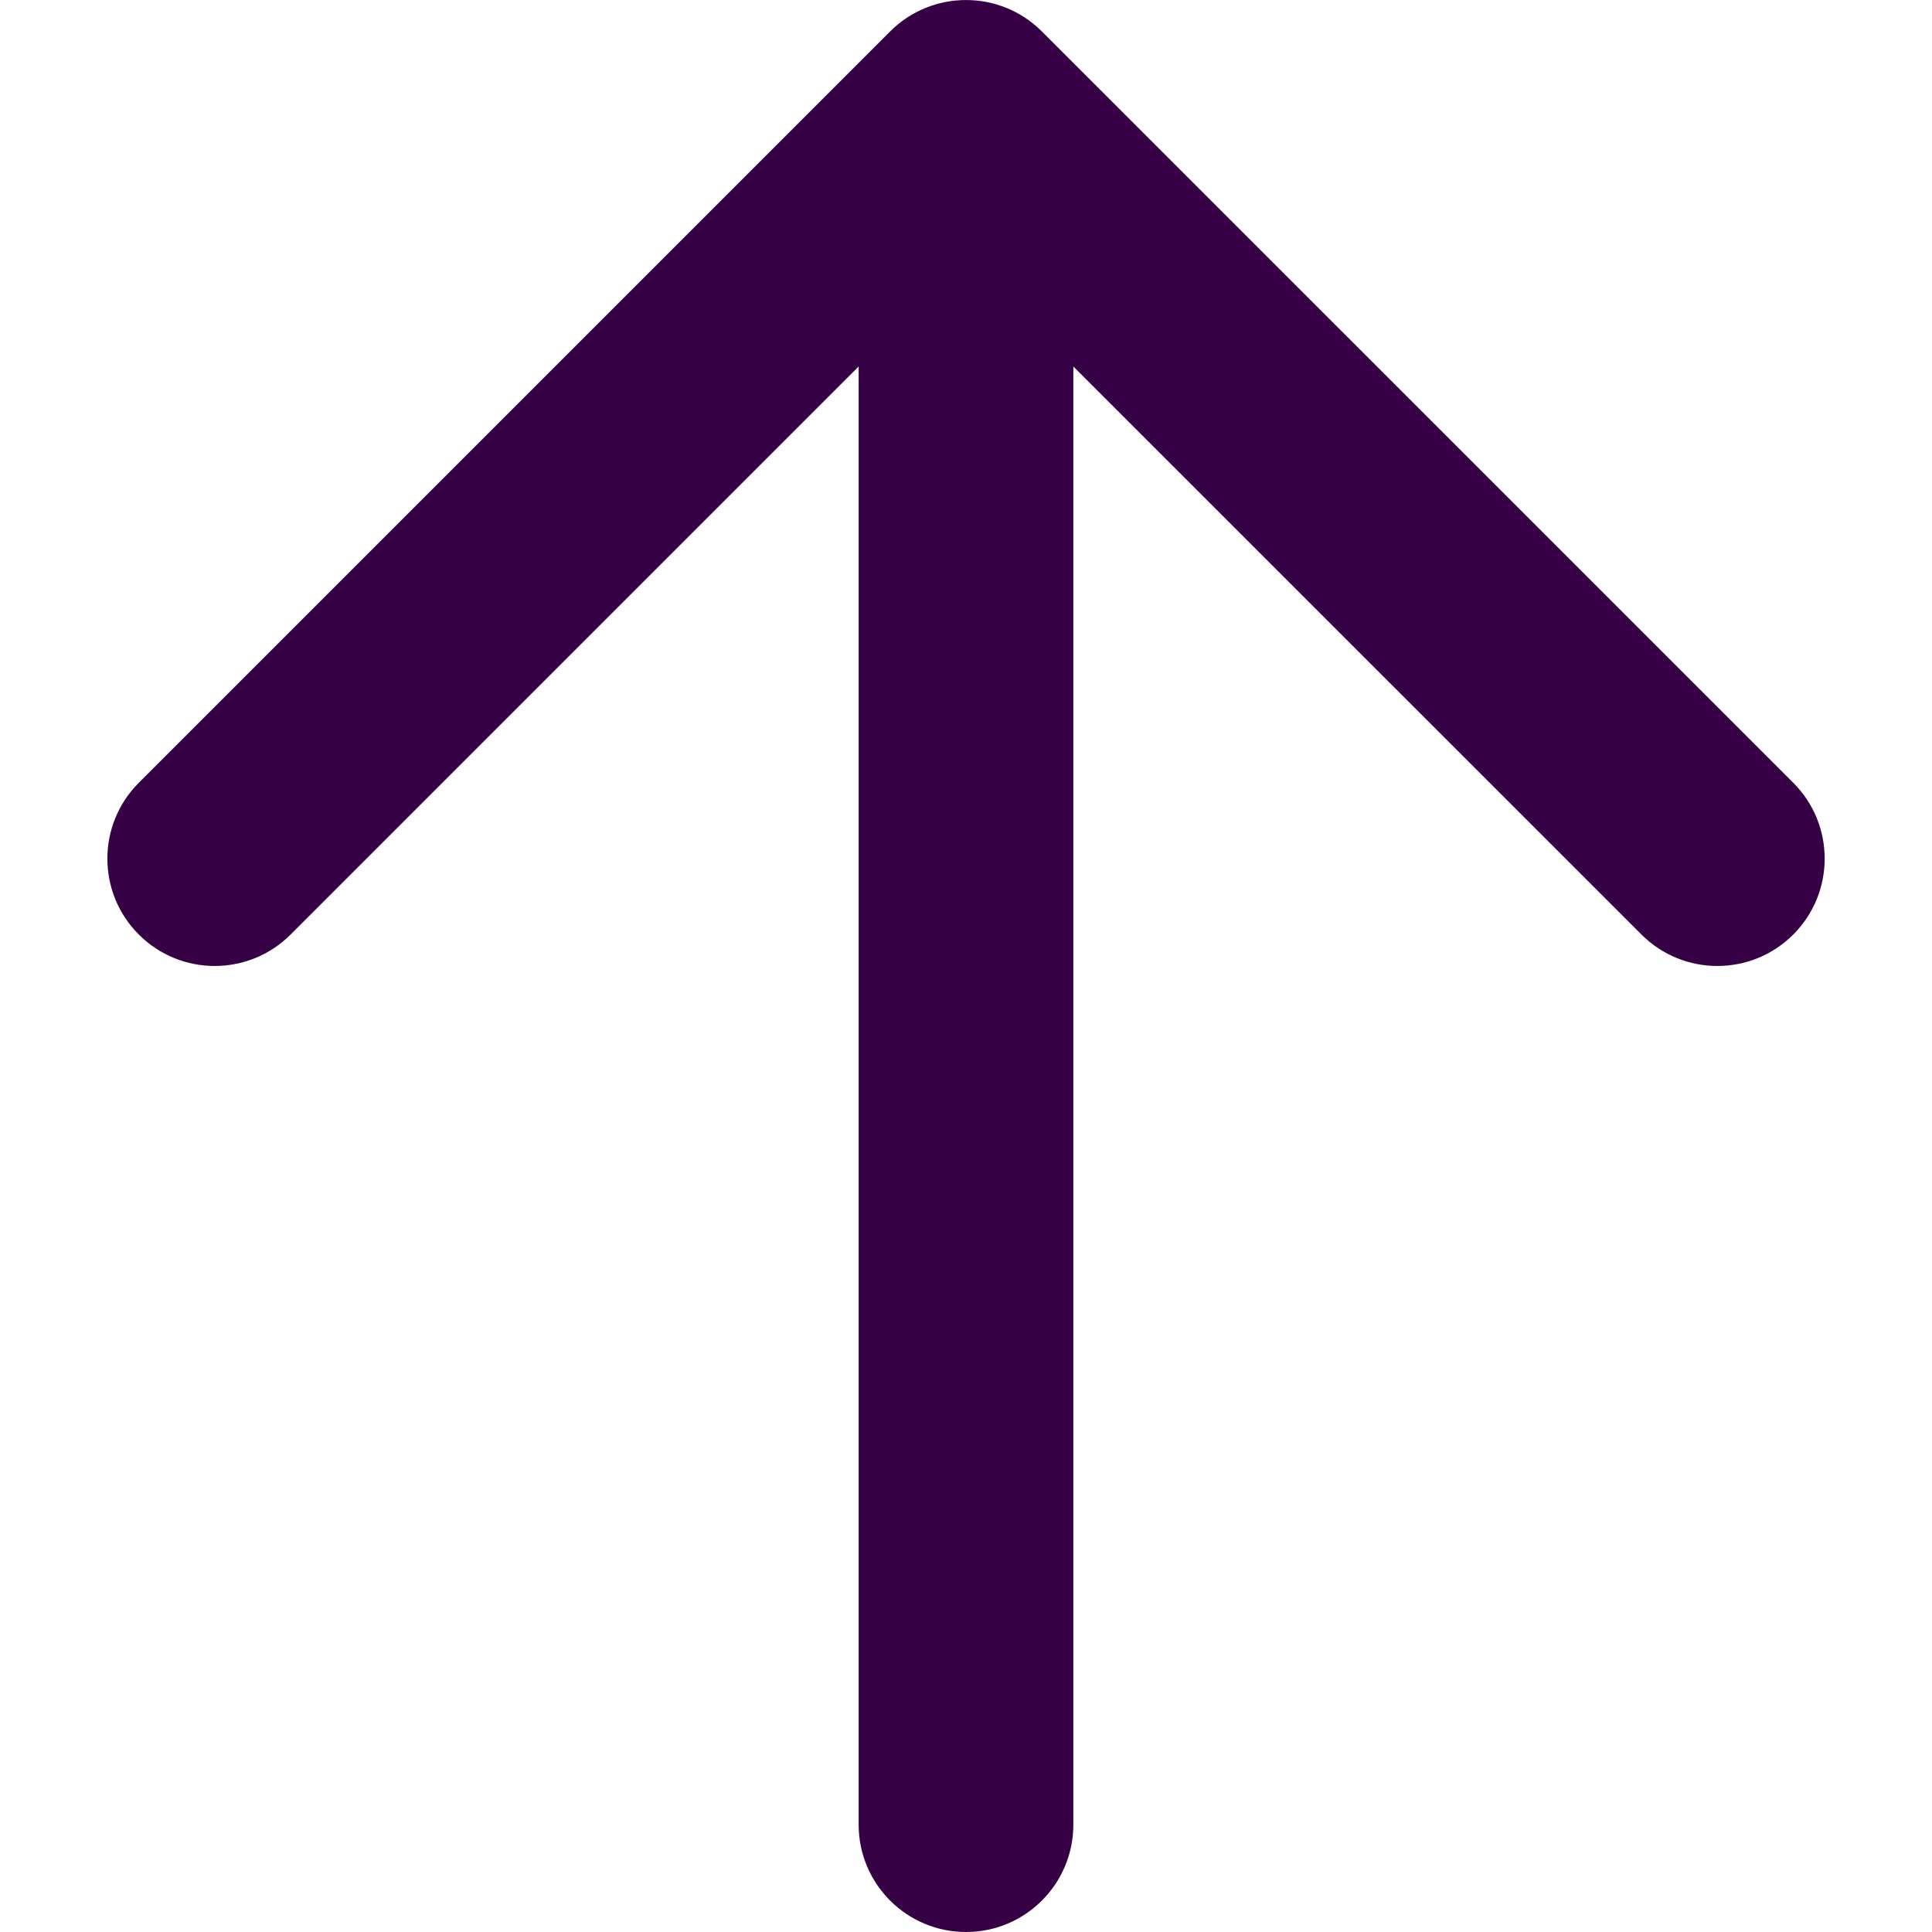
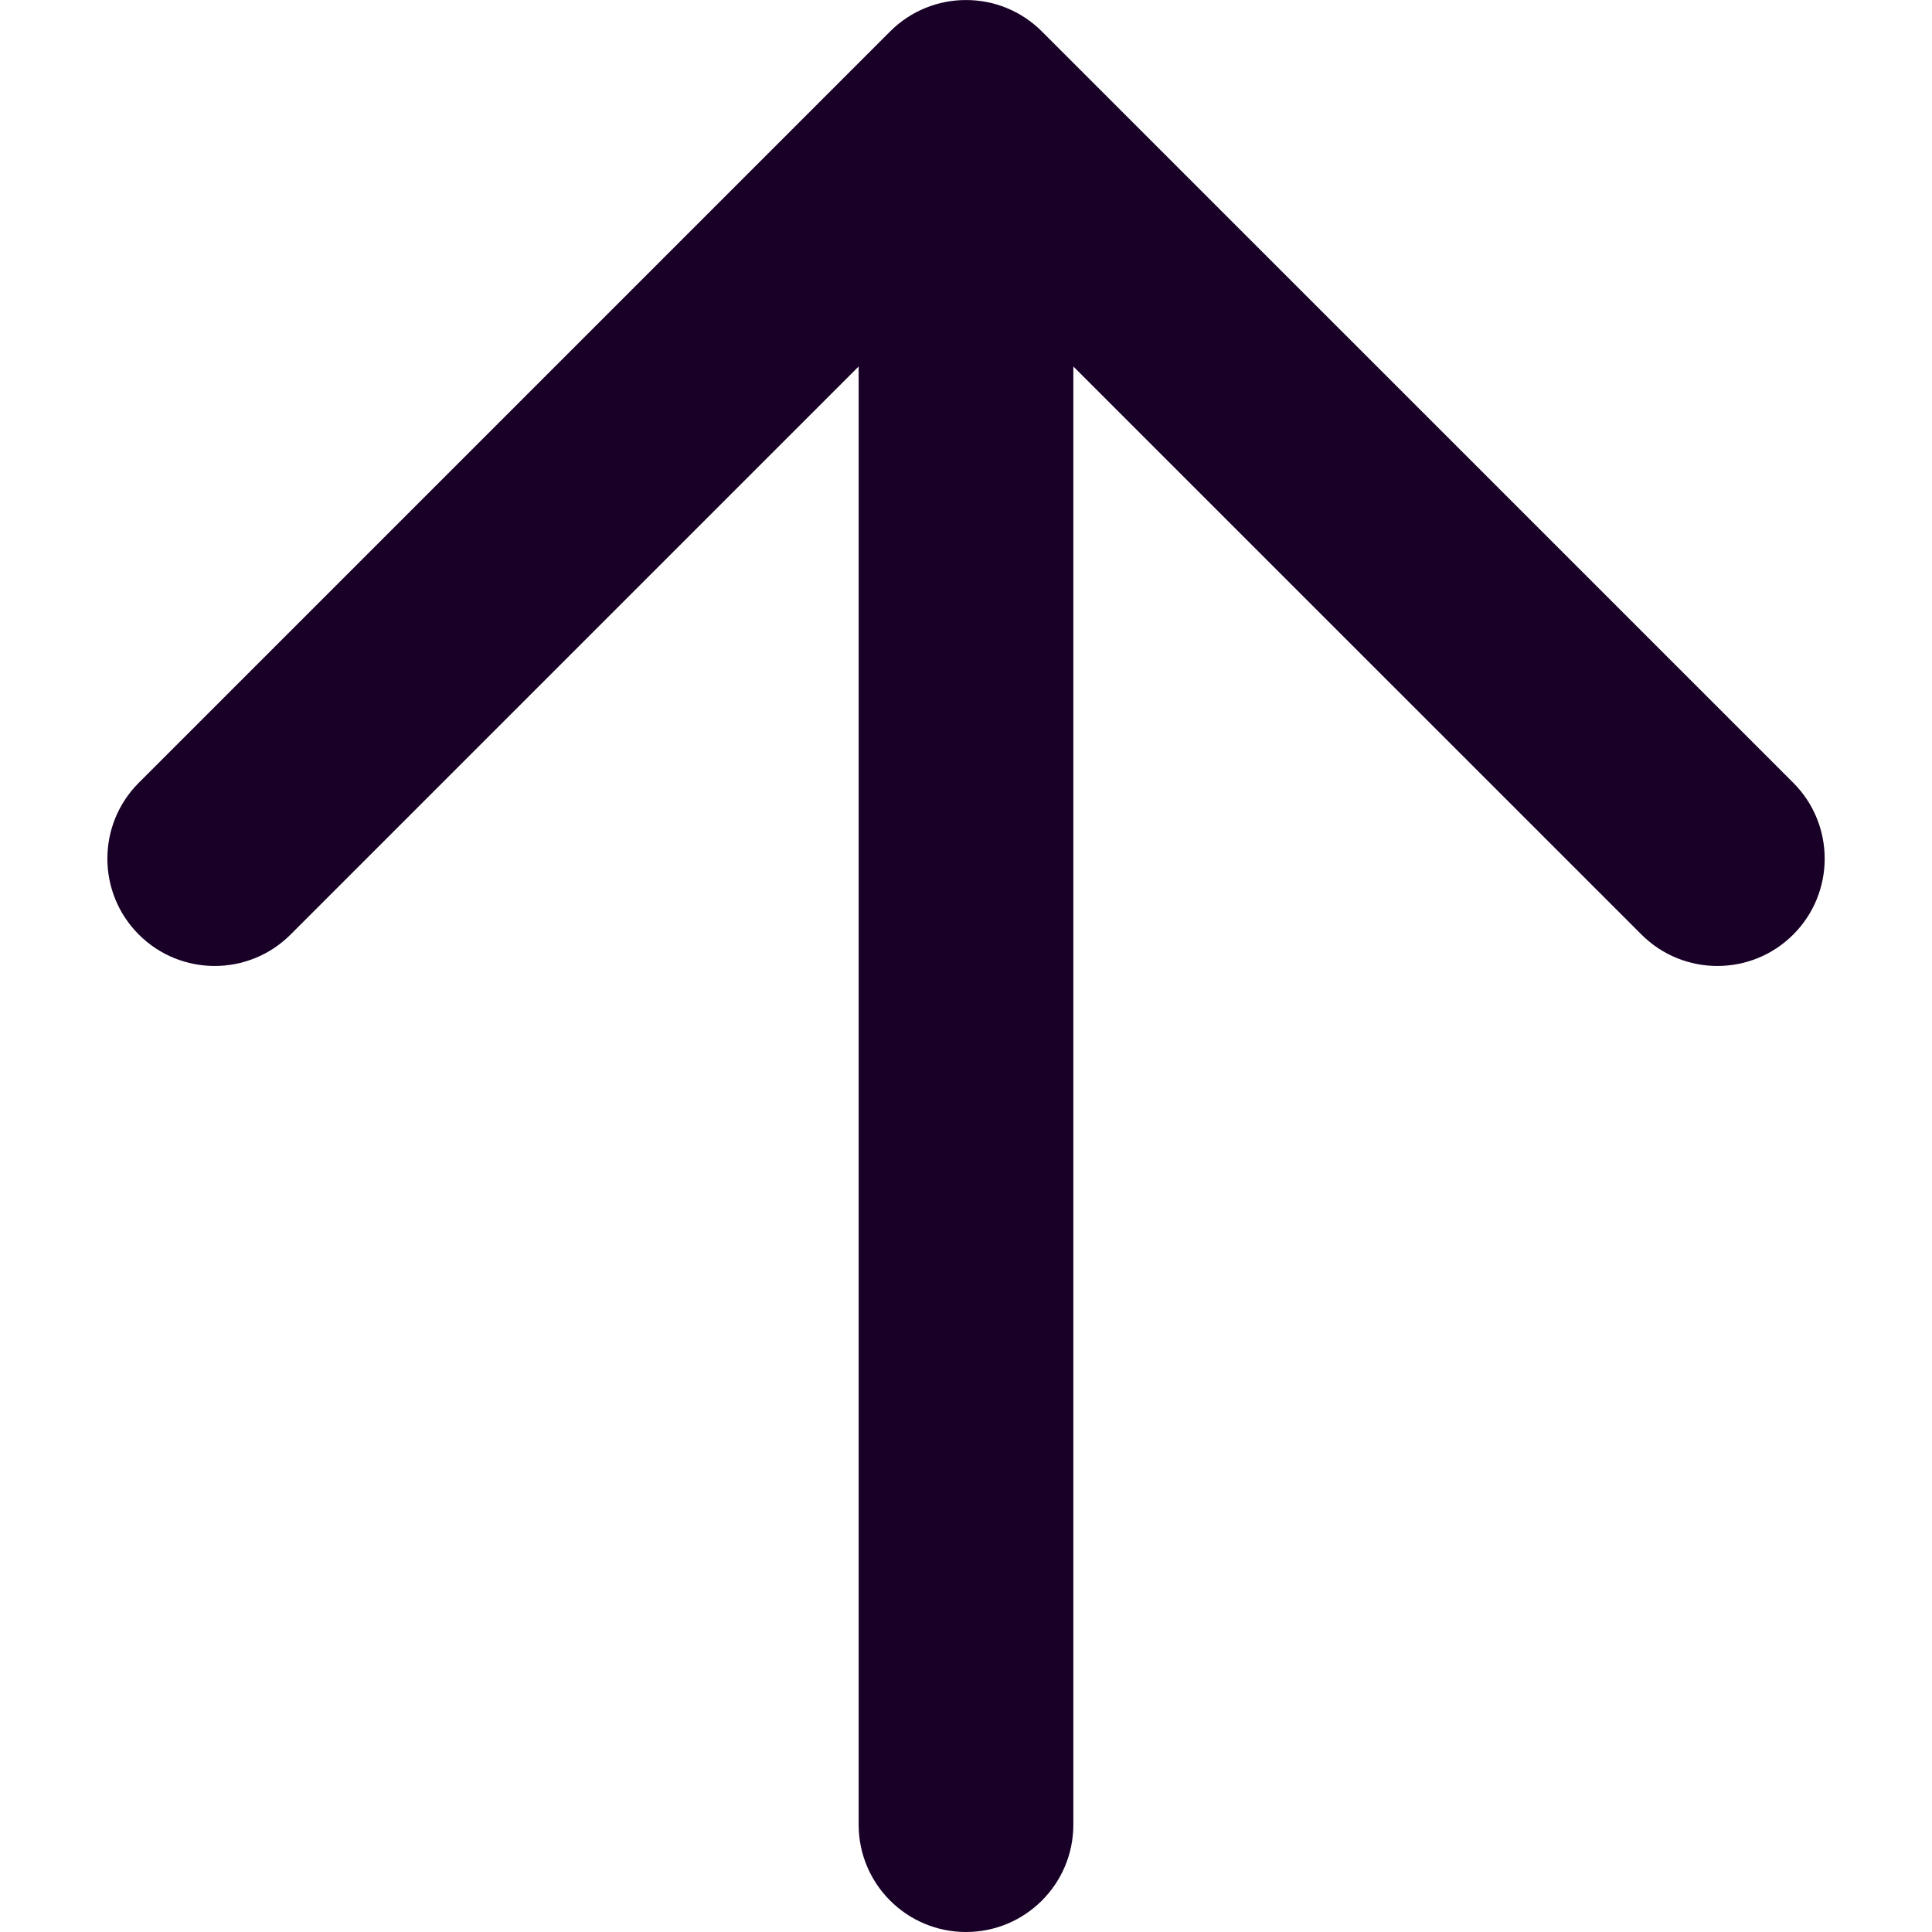
<svg xmlns="http://www.w3.org/2000/svg" fill="none" height="32" viewBox="0 0 32 32" width="32" version="1.1" id="svg4">
  <defs id="defs8" />
-   <path clip-rule="evenodd" d="m 29.702,15.479 c -0.694,0.694 -1.82,0.694 -2.514,0 L 17.778,6.07 V 30.222 C 17.778,31.204 16.982,32 16,32 15.018,32 14.222,31.204 14.222,30.222 V 6.07 L 4.813,15.479 c -0.694,0.694 -1.82,0.694 -2.514,0 -0.694,-0.694 -0.694,-1.82 0,-2.514 L 14.743,0.521 c 0.694,-0.694 1.82,-0.694 2.514,0 L 29.702,12.965 c 0.694,0.694 0.694,1.82 0,2.514 z" fill="#000000" fill-rule="evenodd" id="path2" style="fill:#360045;fill-opacity:1;stroke-width:1.778" />
+   <path clip-rule="evenodd" d="m 29.702,15.479 c -0.694,0.694 -1.82,0.694 -2.514,0 L 17.778,6.07 V 30.222 C 17.778,31.204 16.982,32 16,32 15.018,32 14.222,31.204 14.222,30.222 V 6.07 L 4.813,15.479 c -0.694,0.694 -1.82,0.694 -2.514,0 -0.694,-0.694 -0.694,-1.82 0,-2.514 L 14.743,0.521 c 0.694,-0.694 1.82,-0.694 2.514,0 L 29.702,12.965 c 0.694,0.694 0.694,1.82 0,2.514 z" fill="#180027" fill-rule="evenodd" id="path2" style="stroke-width:1.778" />
</svg>
